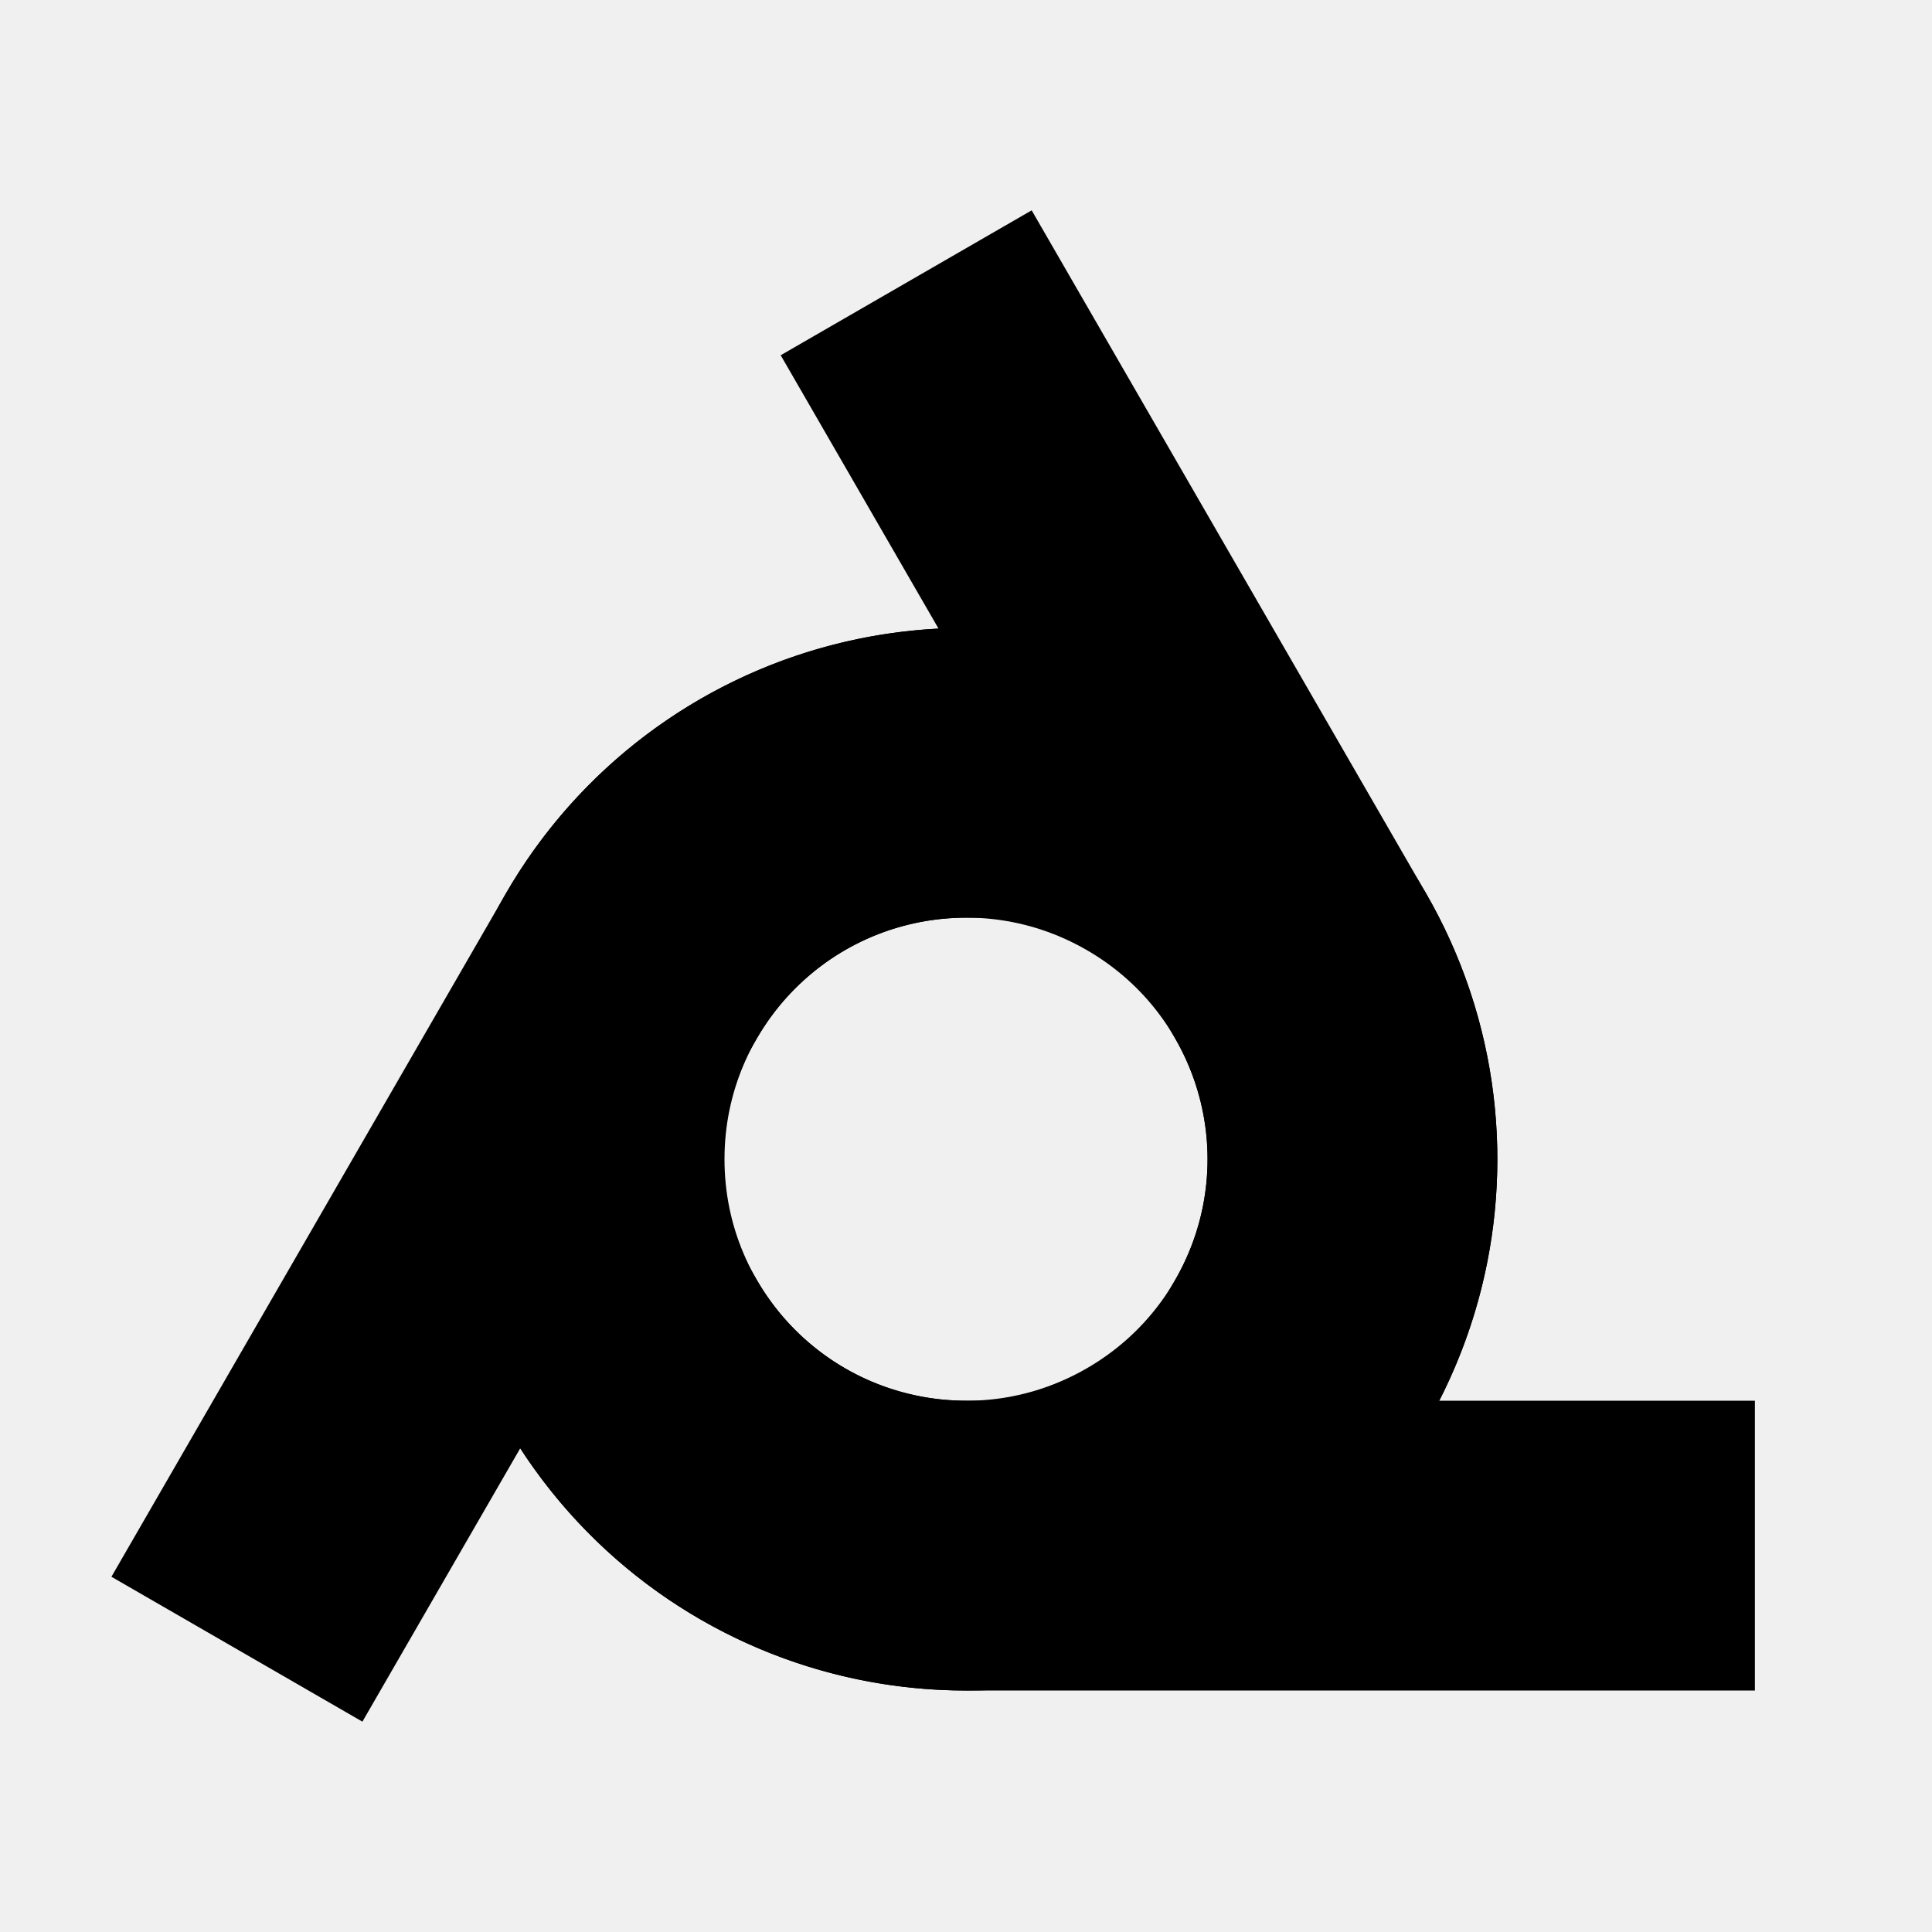
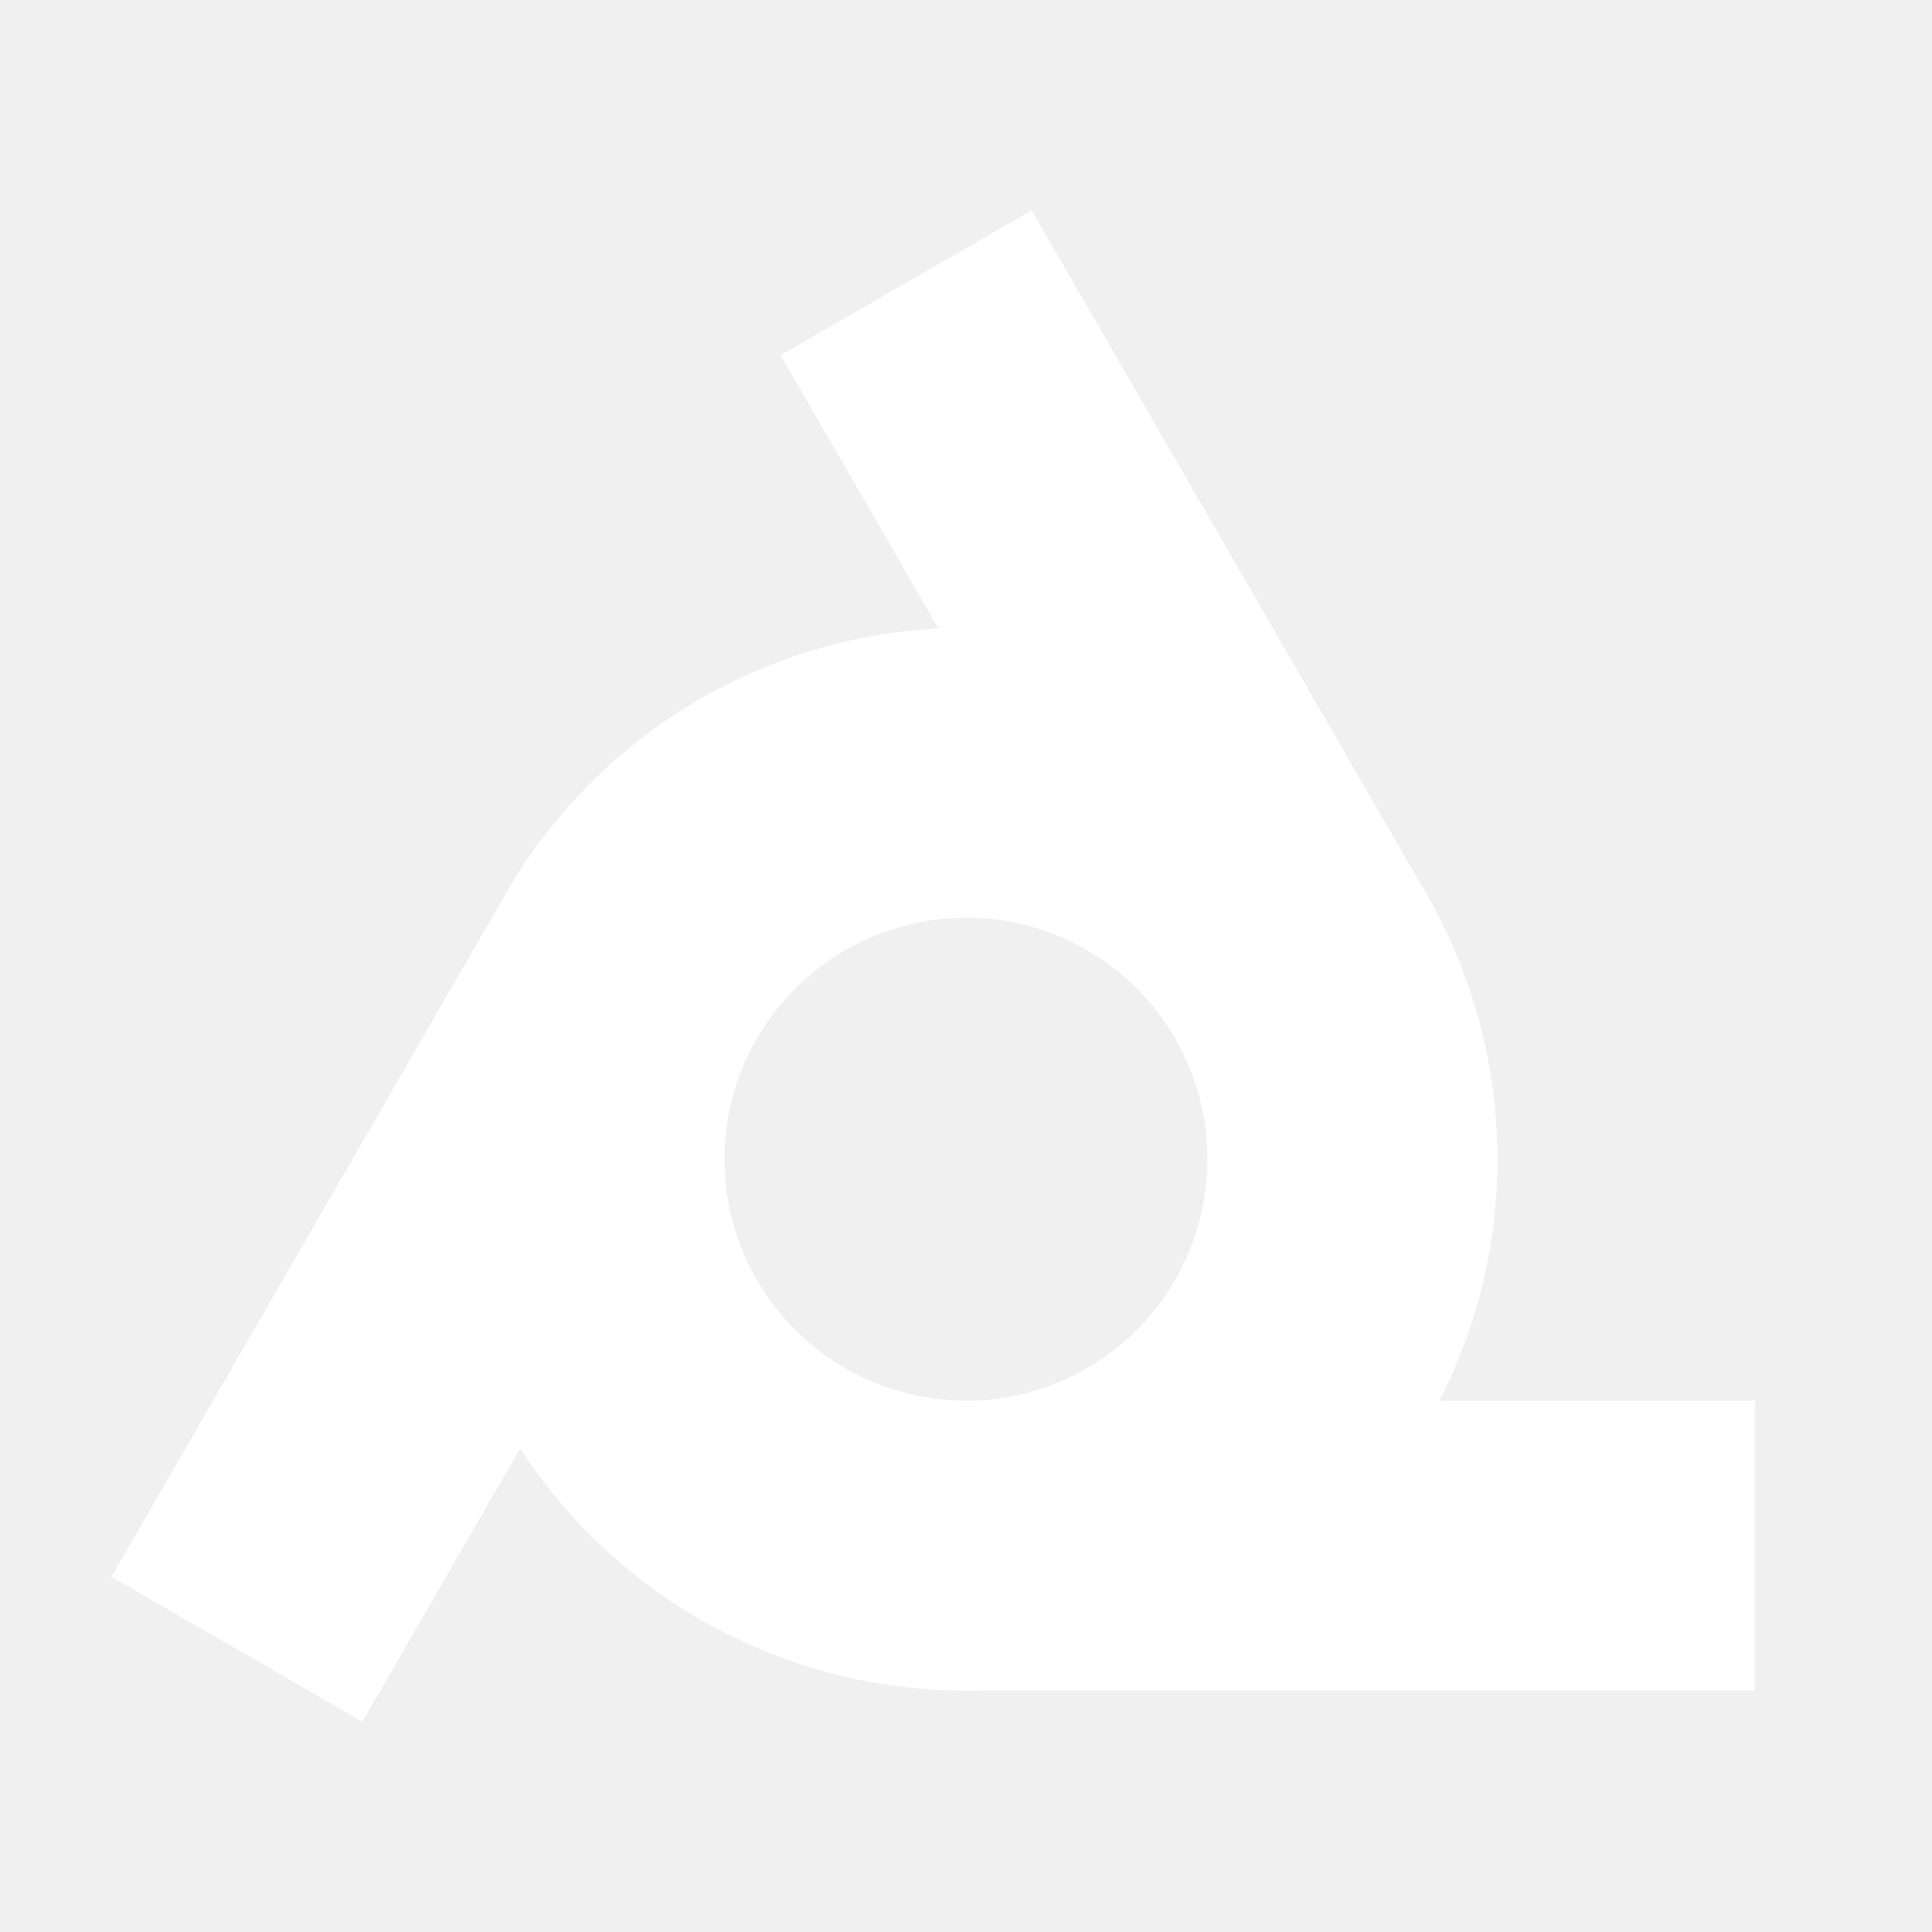
- <svg xmlns="http://www.w3.org/2000/svg" class="vector" width="300px" height="300px" baseProfile="full" version="1.1" style="fill:none;stroke:black;stroke-width:45px;stroke-linecap:square;">
+ <svg xmlns="http://www.w3.org/2000/svg" class="vector" width="300px" height="300px" baseProfile="full" version="1.1" style="fill:none;stroke:white;stroke-width:45px;stroke-linecap:square;">
  <g transform="translate(0,30)">
    <g transform="translate(150,150),rotate(120,0,0)">
      <path d="M0,-60 a60,60 0 1,0 0,120 l100,0" />
    </g>
    <g transform="translate(150,150),rotate(240,0,0)">
      <path d="M0,-60 a60,60 0 1,0 0,120 l100,0" />
    </g>
    <g transform="translate(150,150),rotate(0,0,0)">
      <path d="M0,-60 a60,60 0 1,0 0,120 l100,0" />
    </g>
  </g>
</svg>
